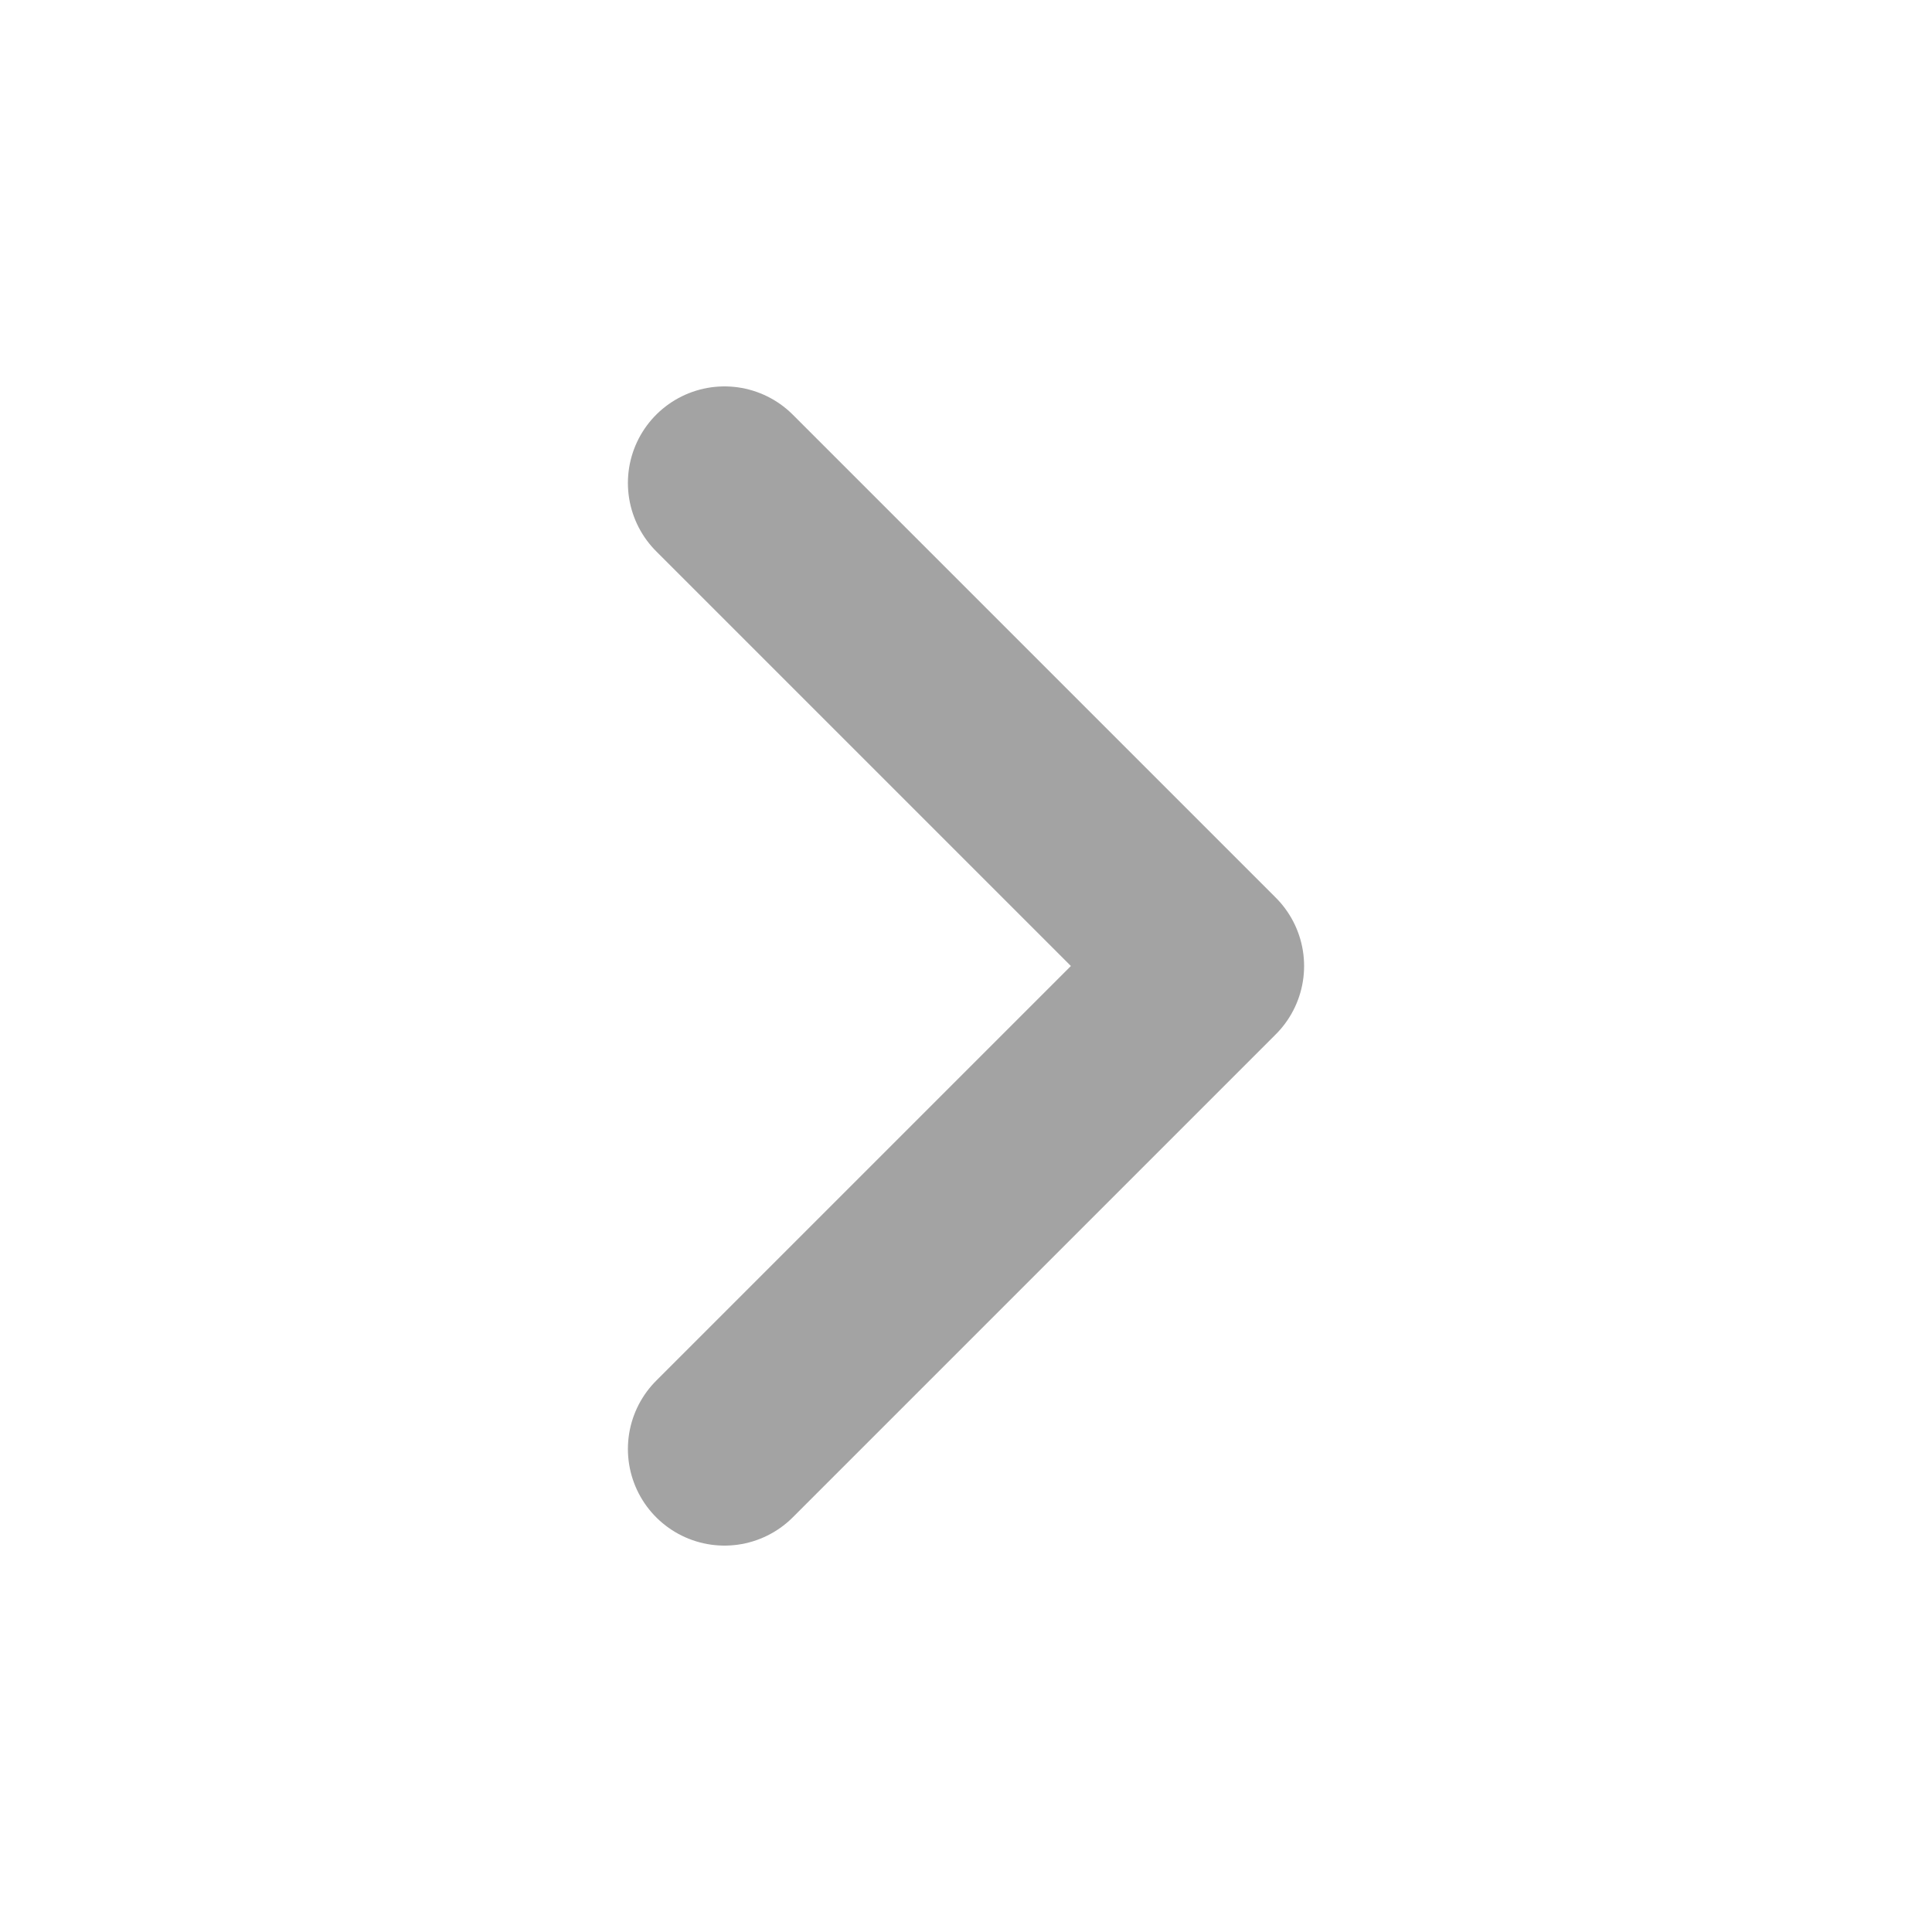
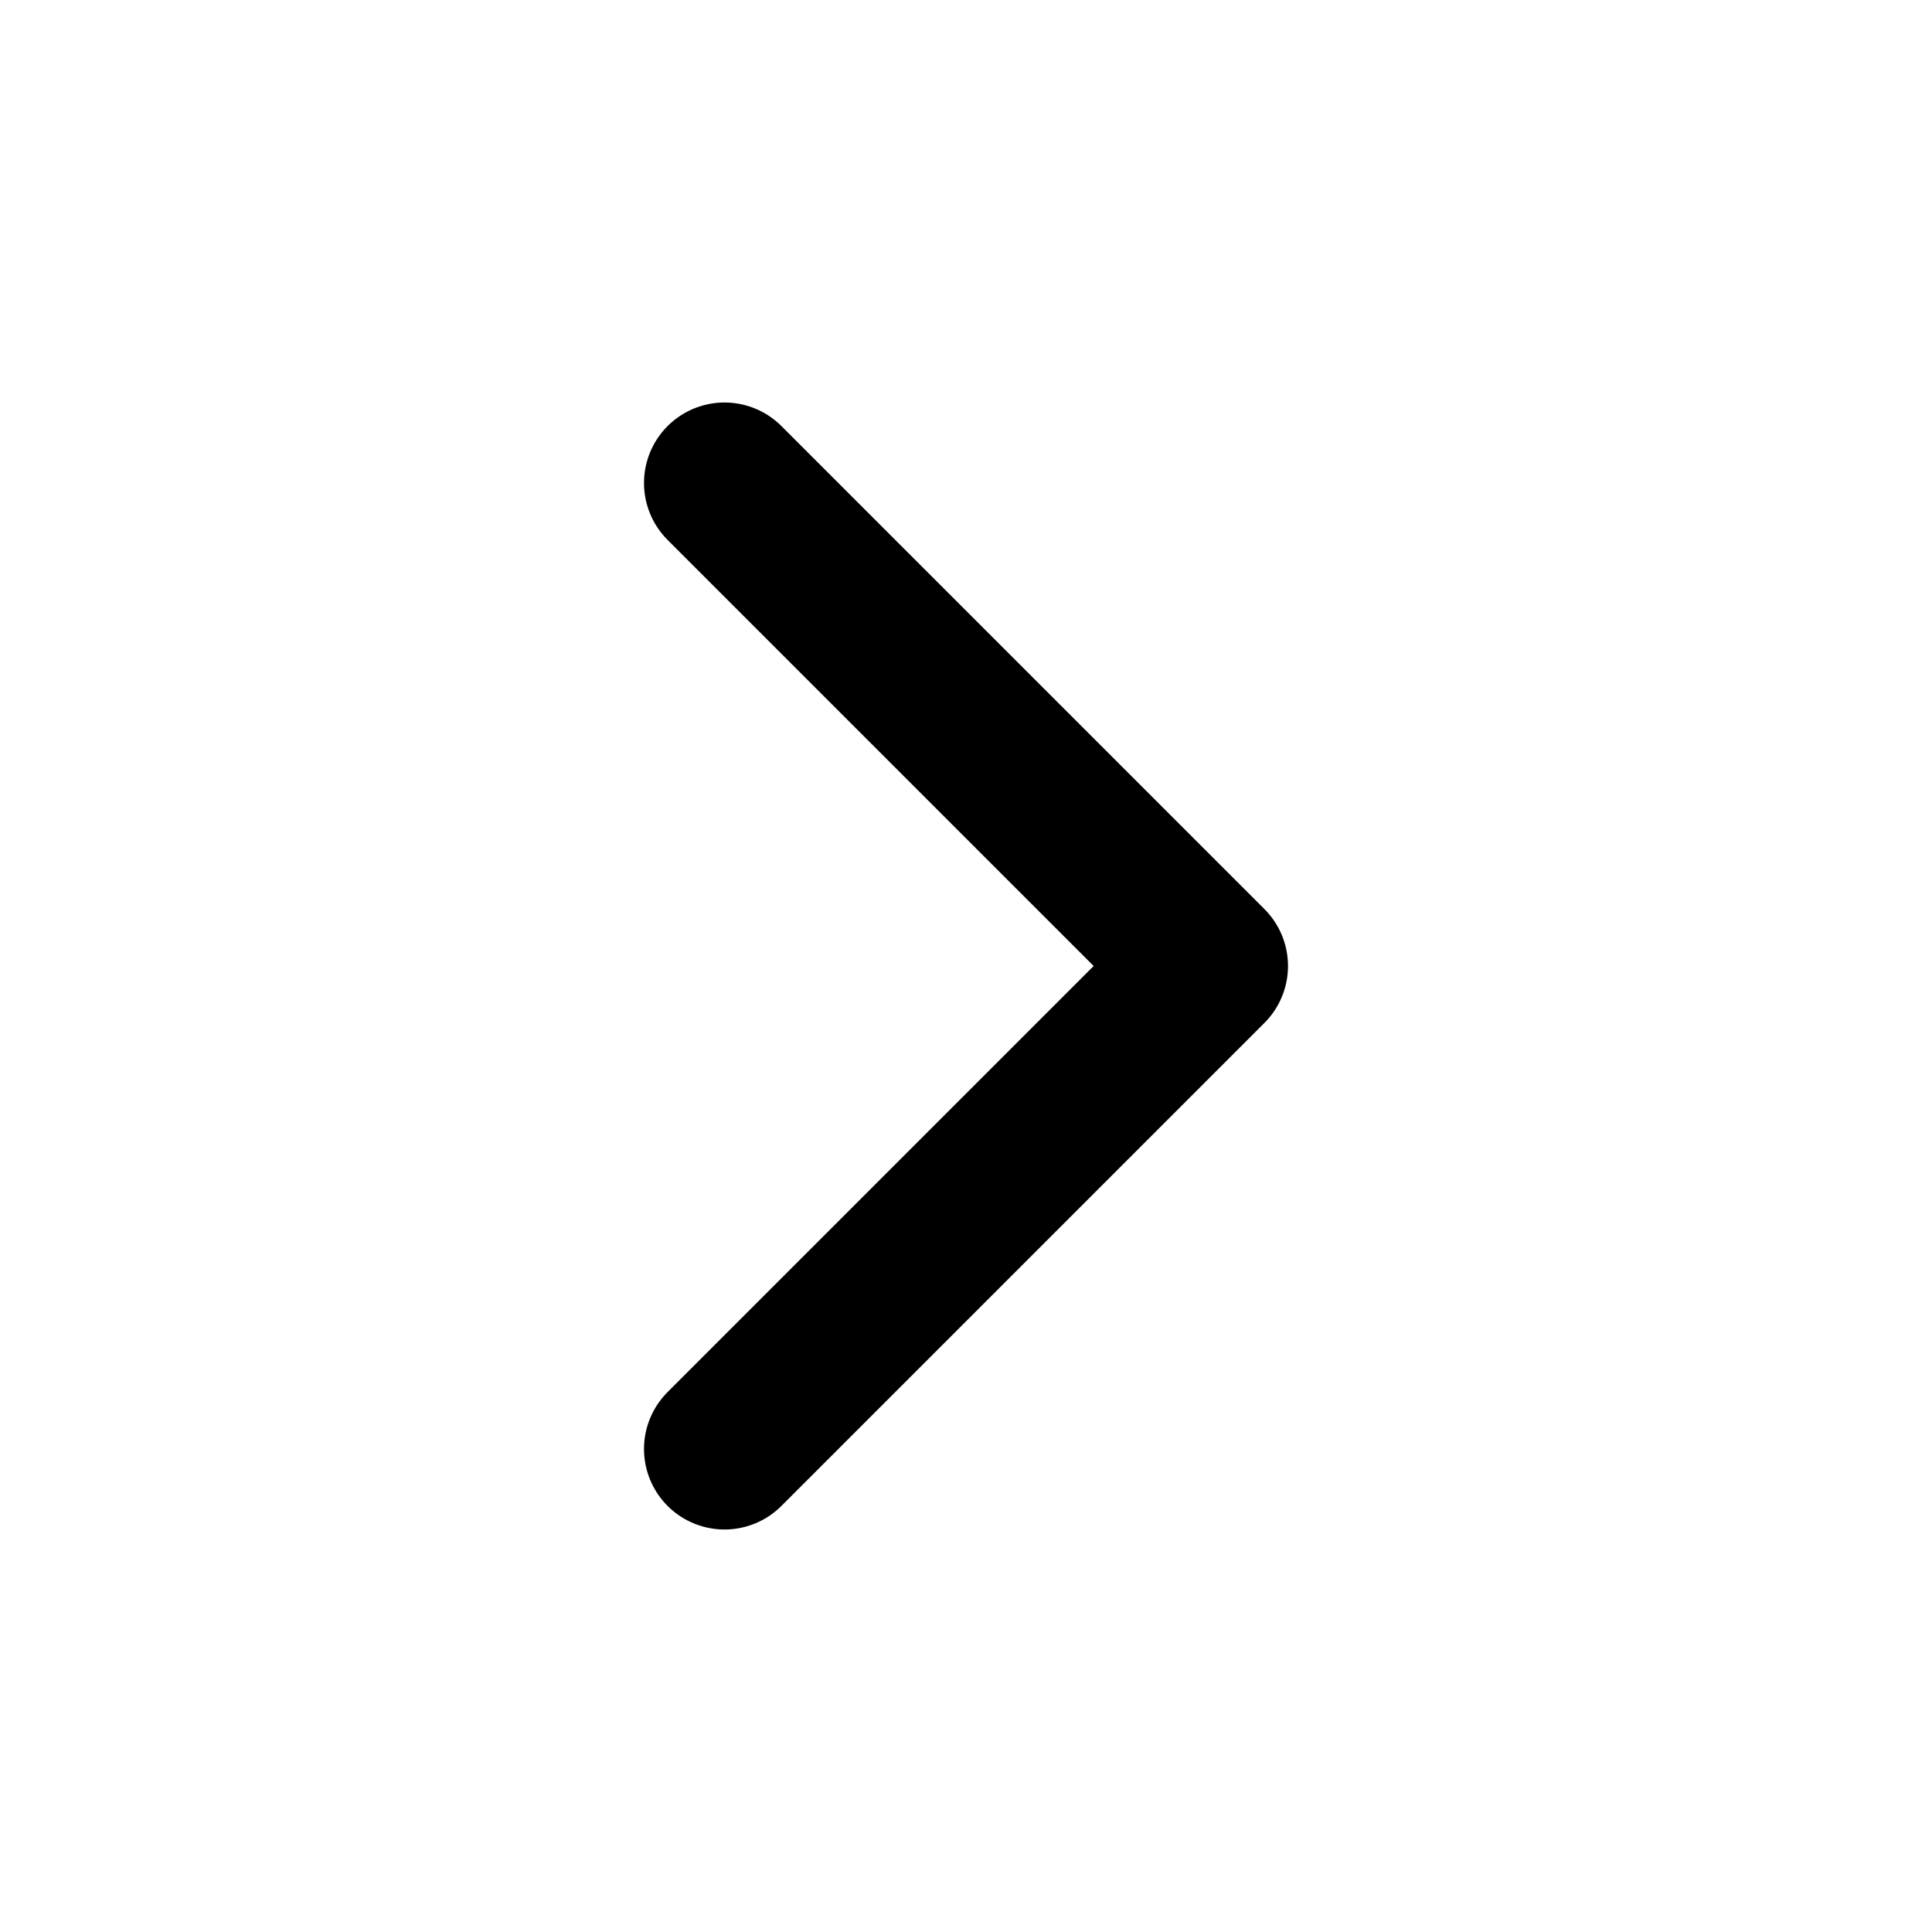
- <svg xmlns="http://www.w3.org/2000/svg" width="20" height="20" viewBox="0 0 20 20" fill="none">
-   <path d="M7.5 15L12.5 10L7.5 5" stroke="black" stroke-opacity="0.36" stroke-width="2" stroke-linecap="round" stroke-linejoin="round" />
+ <svg xmlns="http://www.w3.org/2000/svg" width="24" height="24" viewBox="0 0 24 24" fill="none">
+   <path d="M9 18L15 12L9 6" stroke="black" stroke-opacity="1" stroke-width="2" stroke-linecap="round" stroke-linejoin="round" />
</svg>
